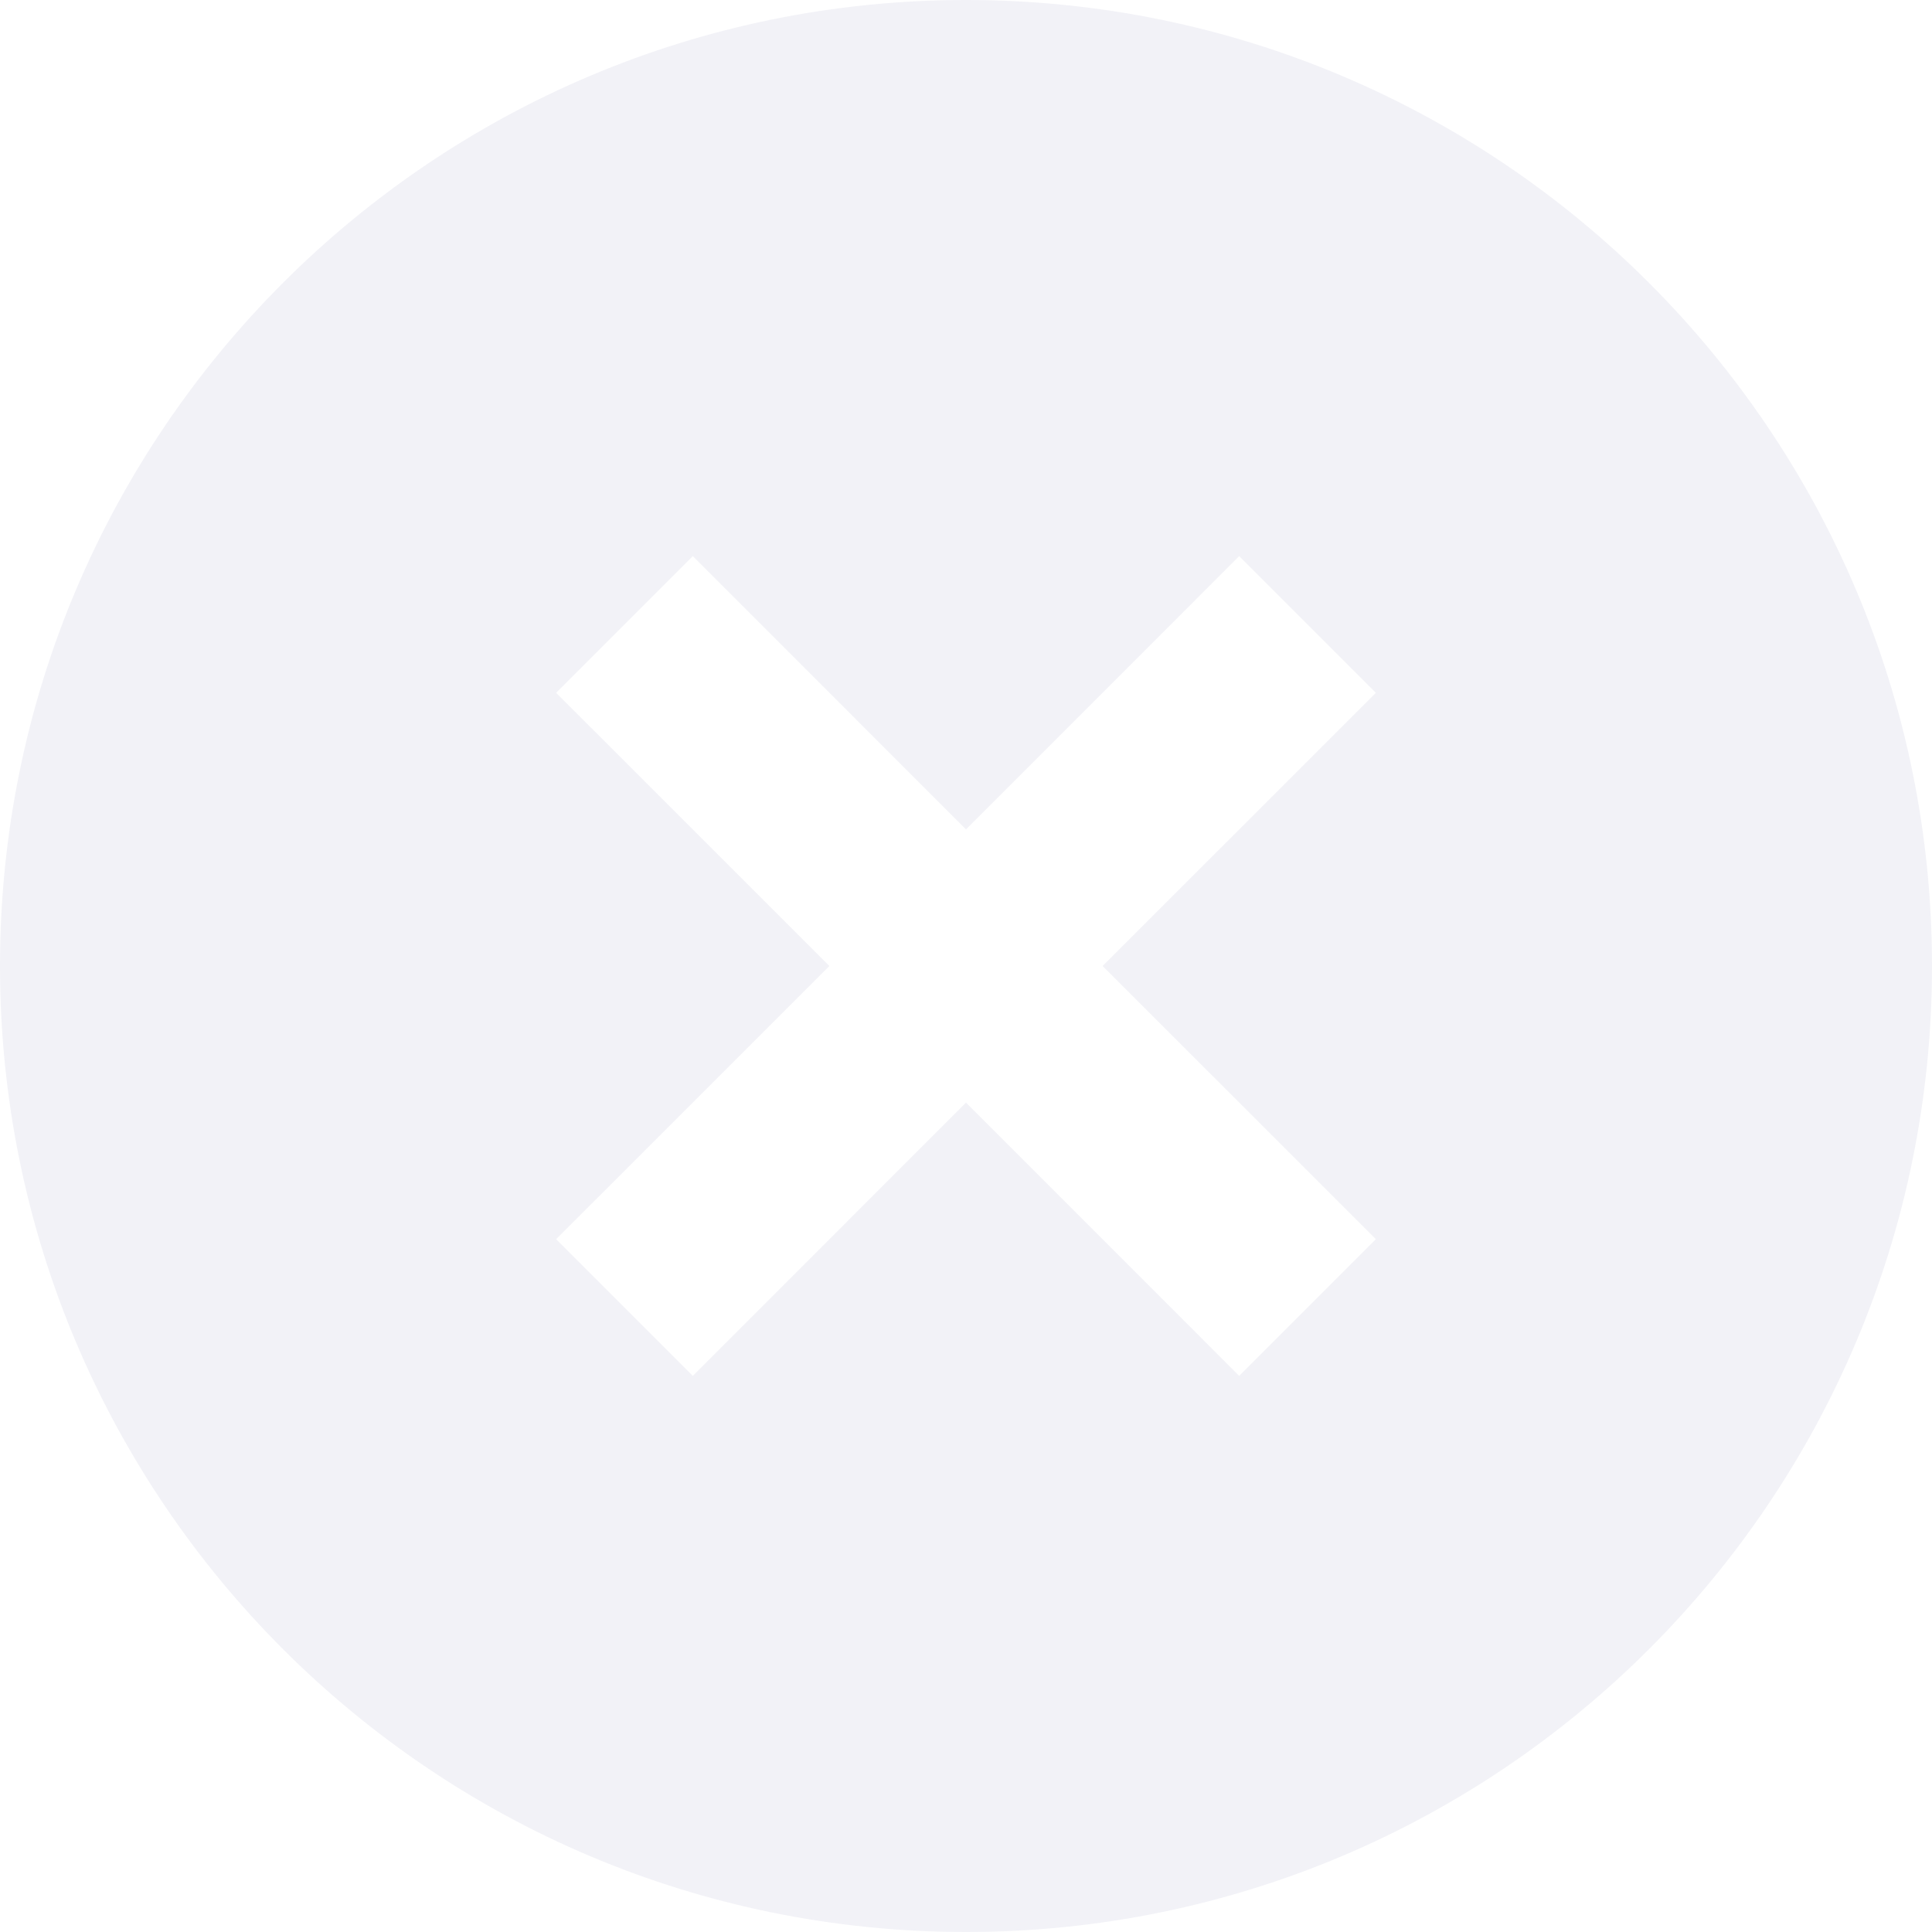
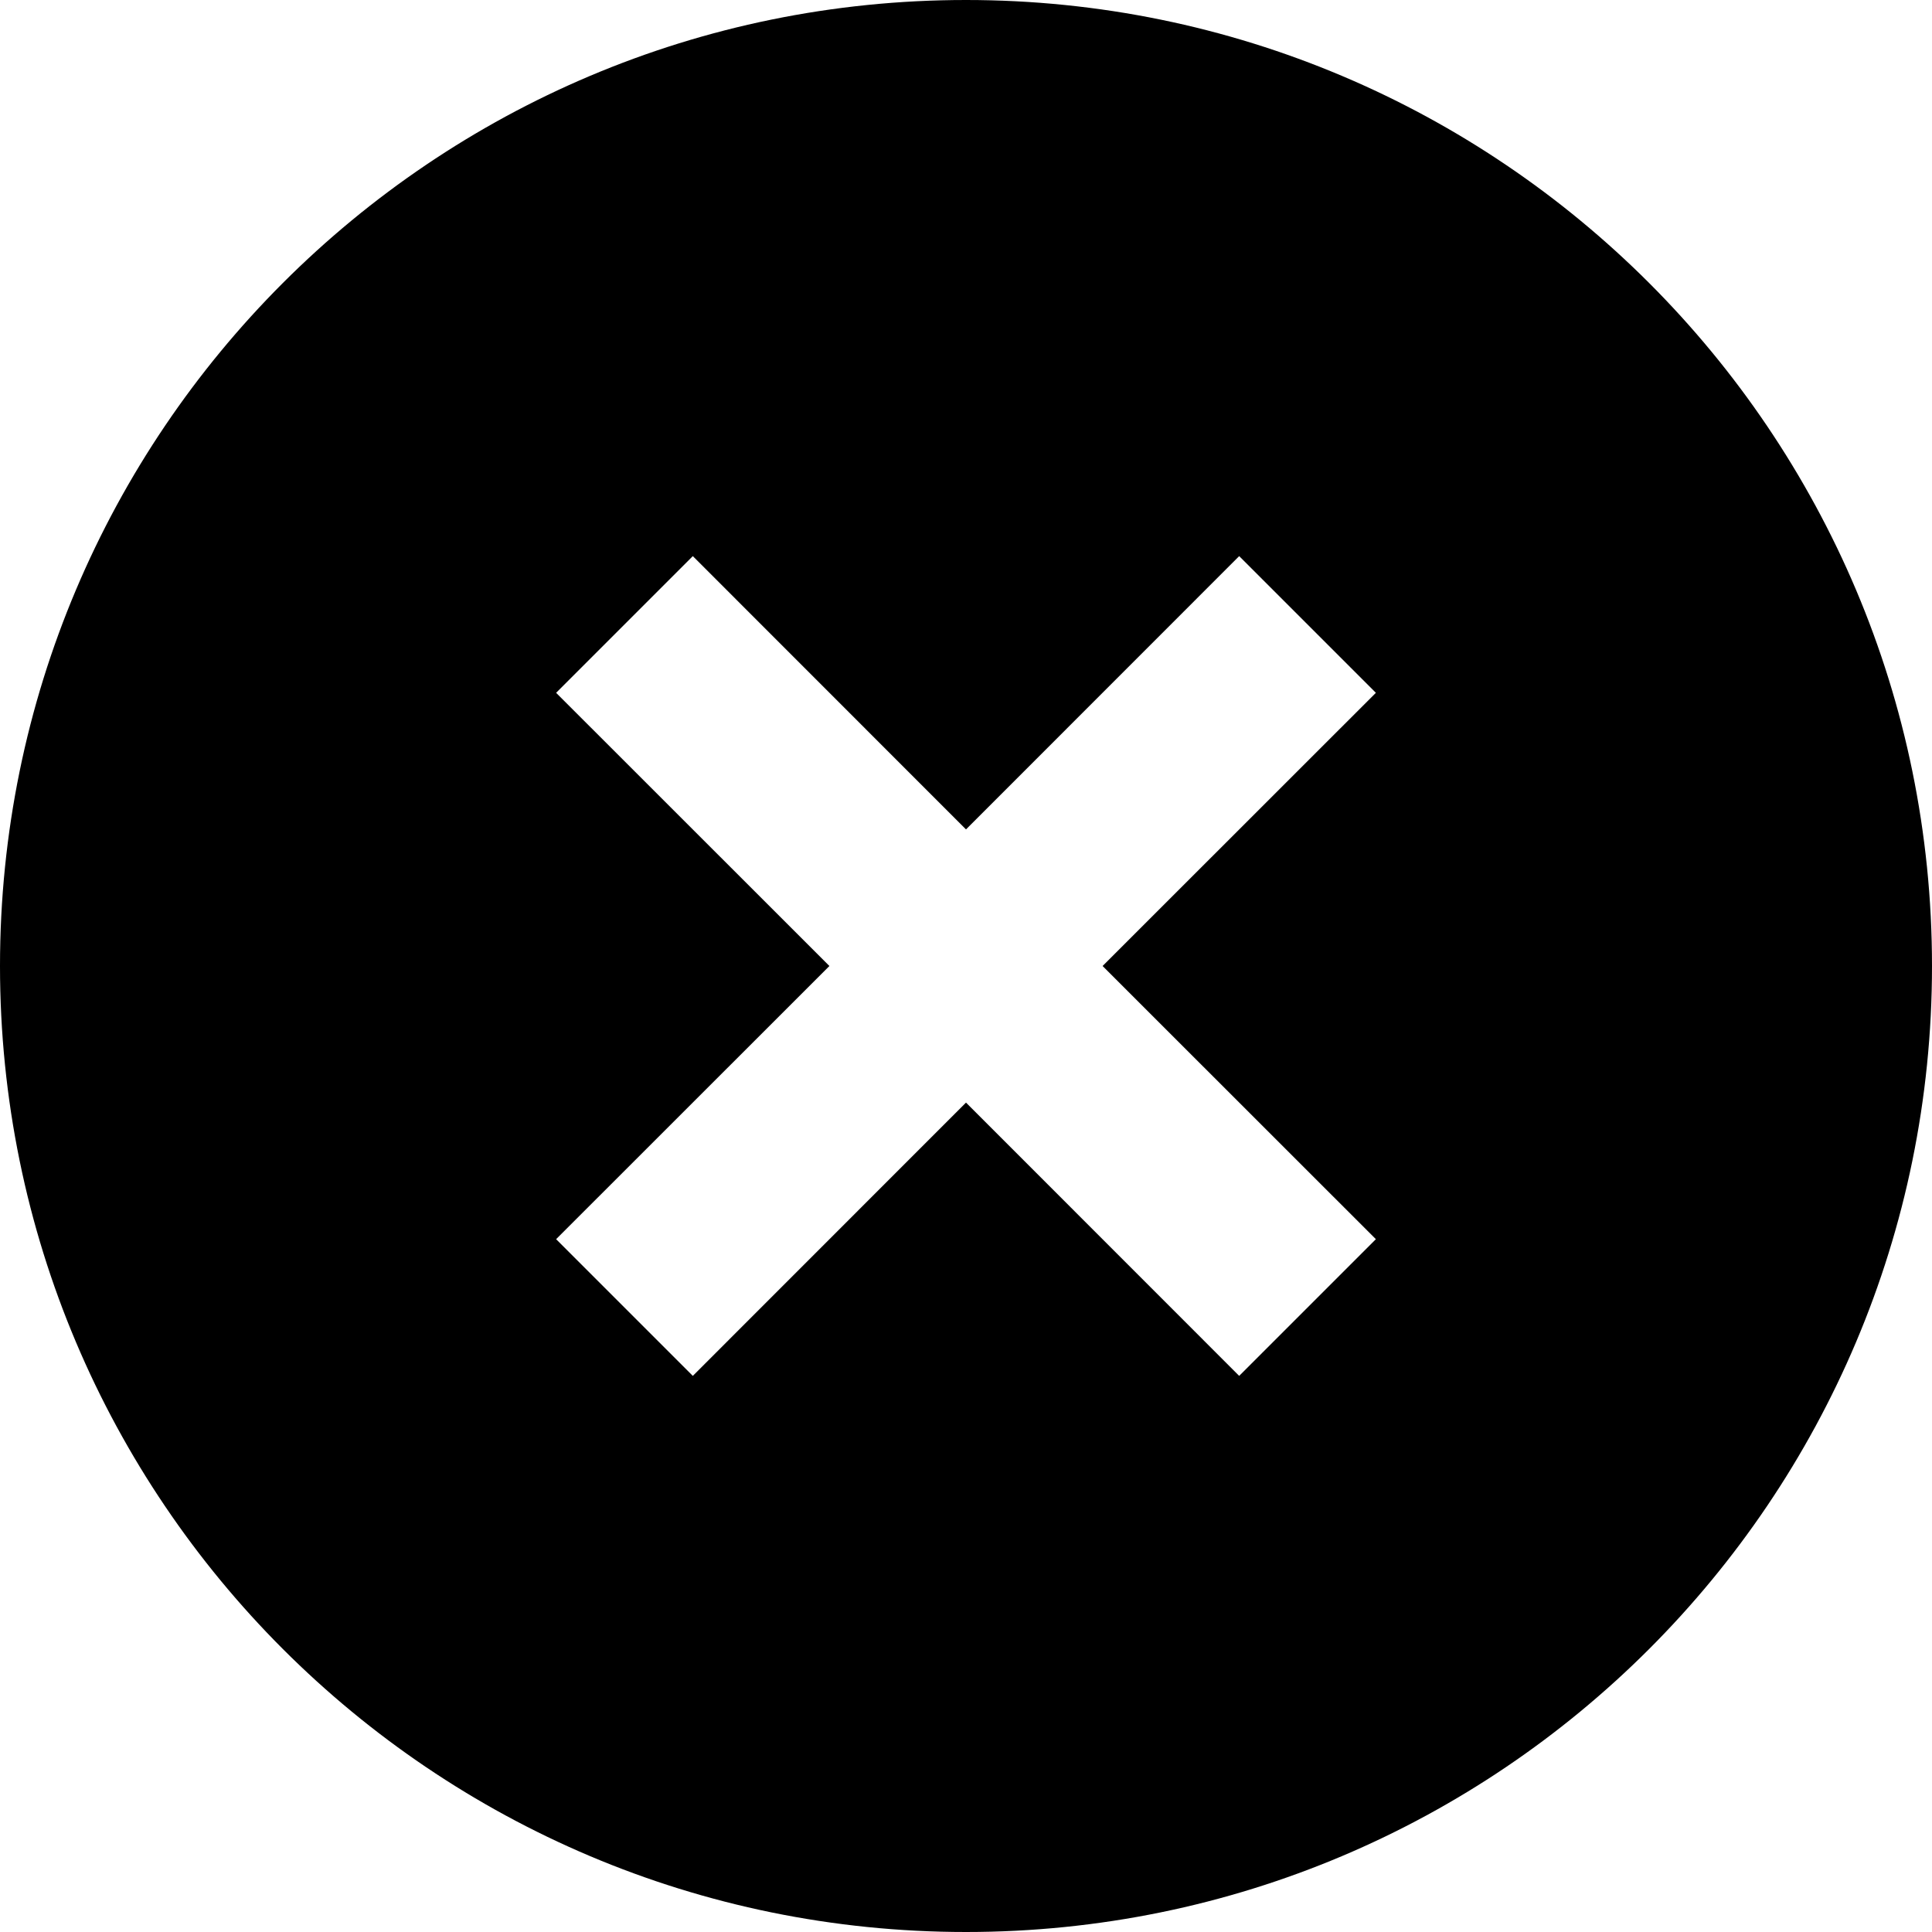
<svg xmlns="http://www.w3.org/2000/svg" width="53" height="53" viewBox="0 0 53 53" fill="none">
-   <path d="M26.5 53C11.864 53 0 41.136 0 26.5C0 11.864 11.864 0 26.5 0C41.136 0 53 11.864 53 26.5C53 41.136 41.136 53 26.5 53ZM26.5 22.753L19.006 15.256L15.256 19.006L22.753 26.5L15.256 33.994L19.006 37.744L26.5 30.247L33.994 37.744L37.744 33.994L30.247 26.5L37.744 19.006L33.994 15.256L26.5 22.753Z" fill="#F2F2F7" />
+   <path d="M26.5 53C11.864 53 0 41.136 0 26.5C0 11.864 11.864 0 26.5 0C41.136 0 53 11.864 53 26.5C53 41.136 41.136 53 26.5 53ZM26.5 22.753L19.006 15.256L15.256 19.006L22.753 26.5L15.256 33.994L19.006 37.744L26.5 30.247L33.994 37.744L37.744 33.994L30.247 26.5L37.744 19.006L33.994 15.256L26.5 22.753Z" fill="#000" />
</svg>
